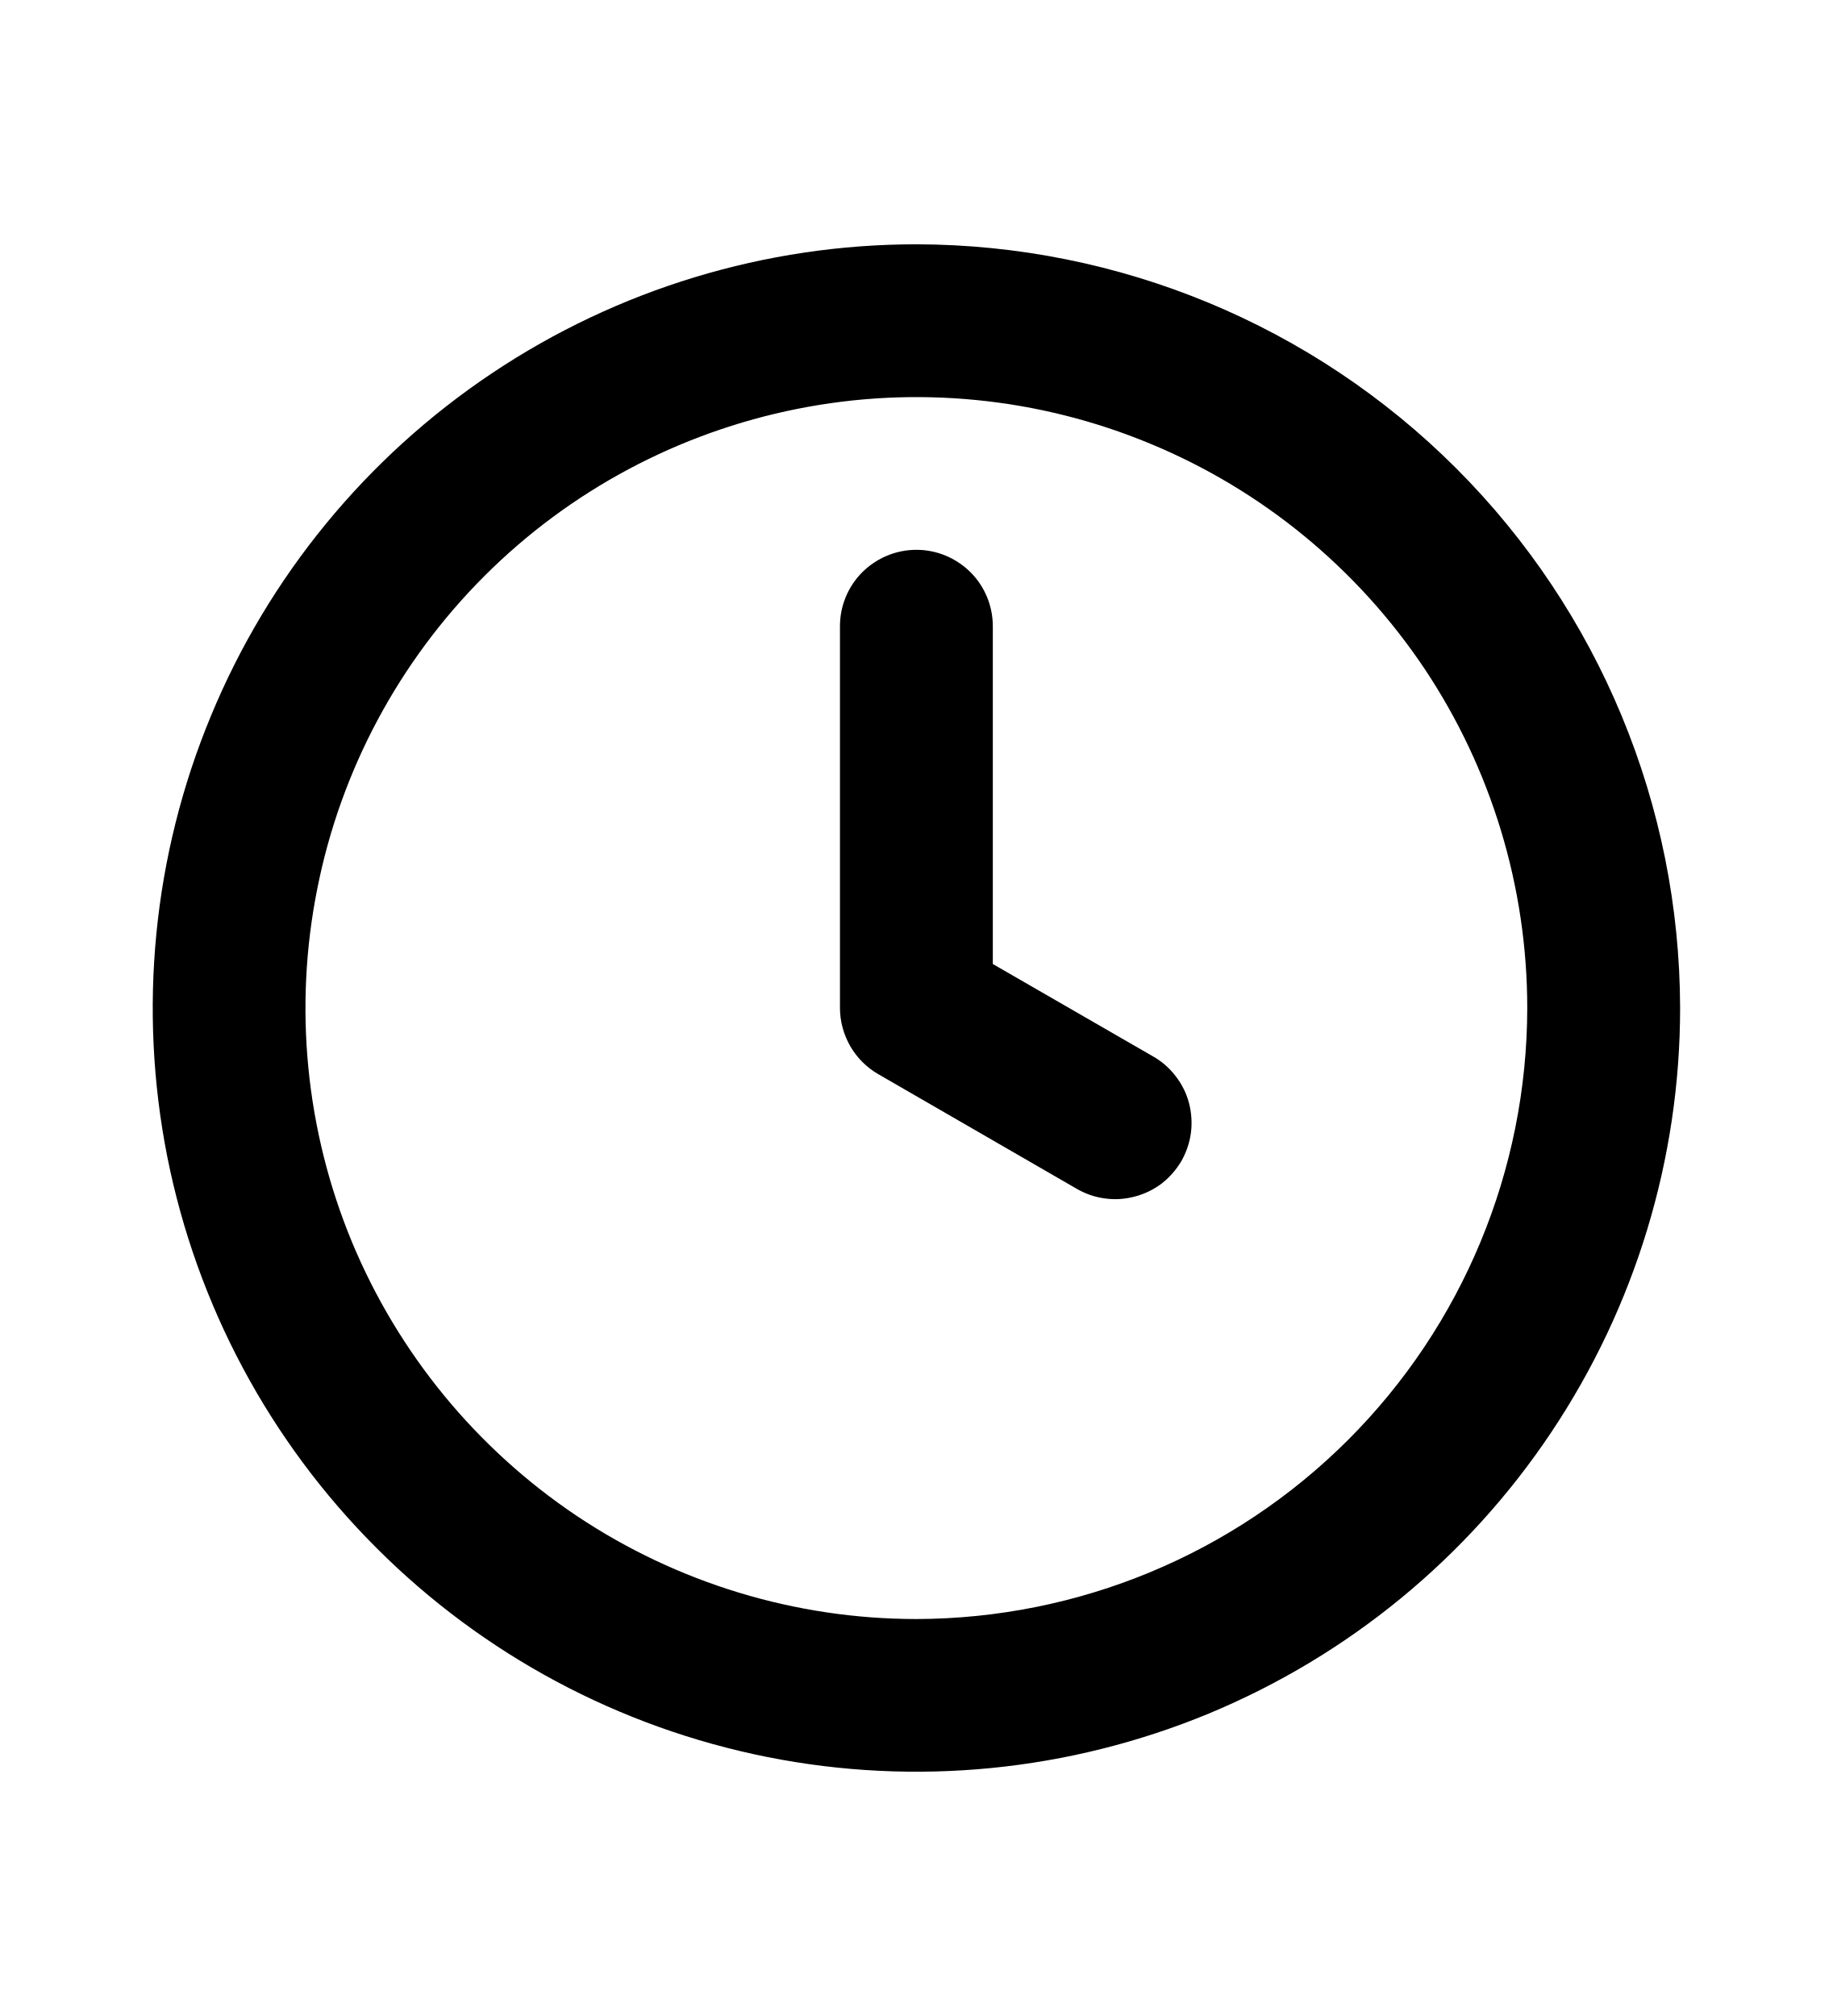
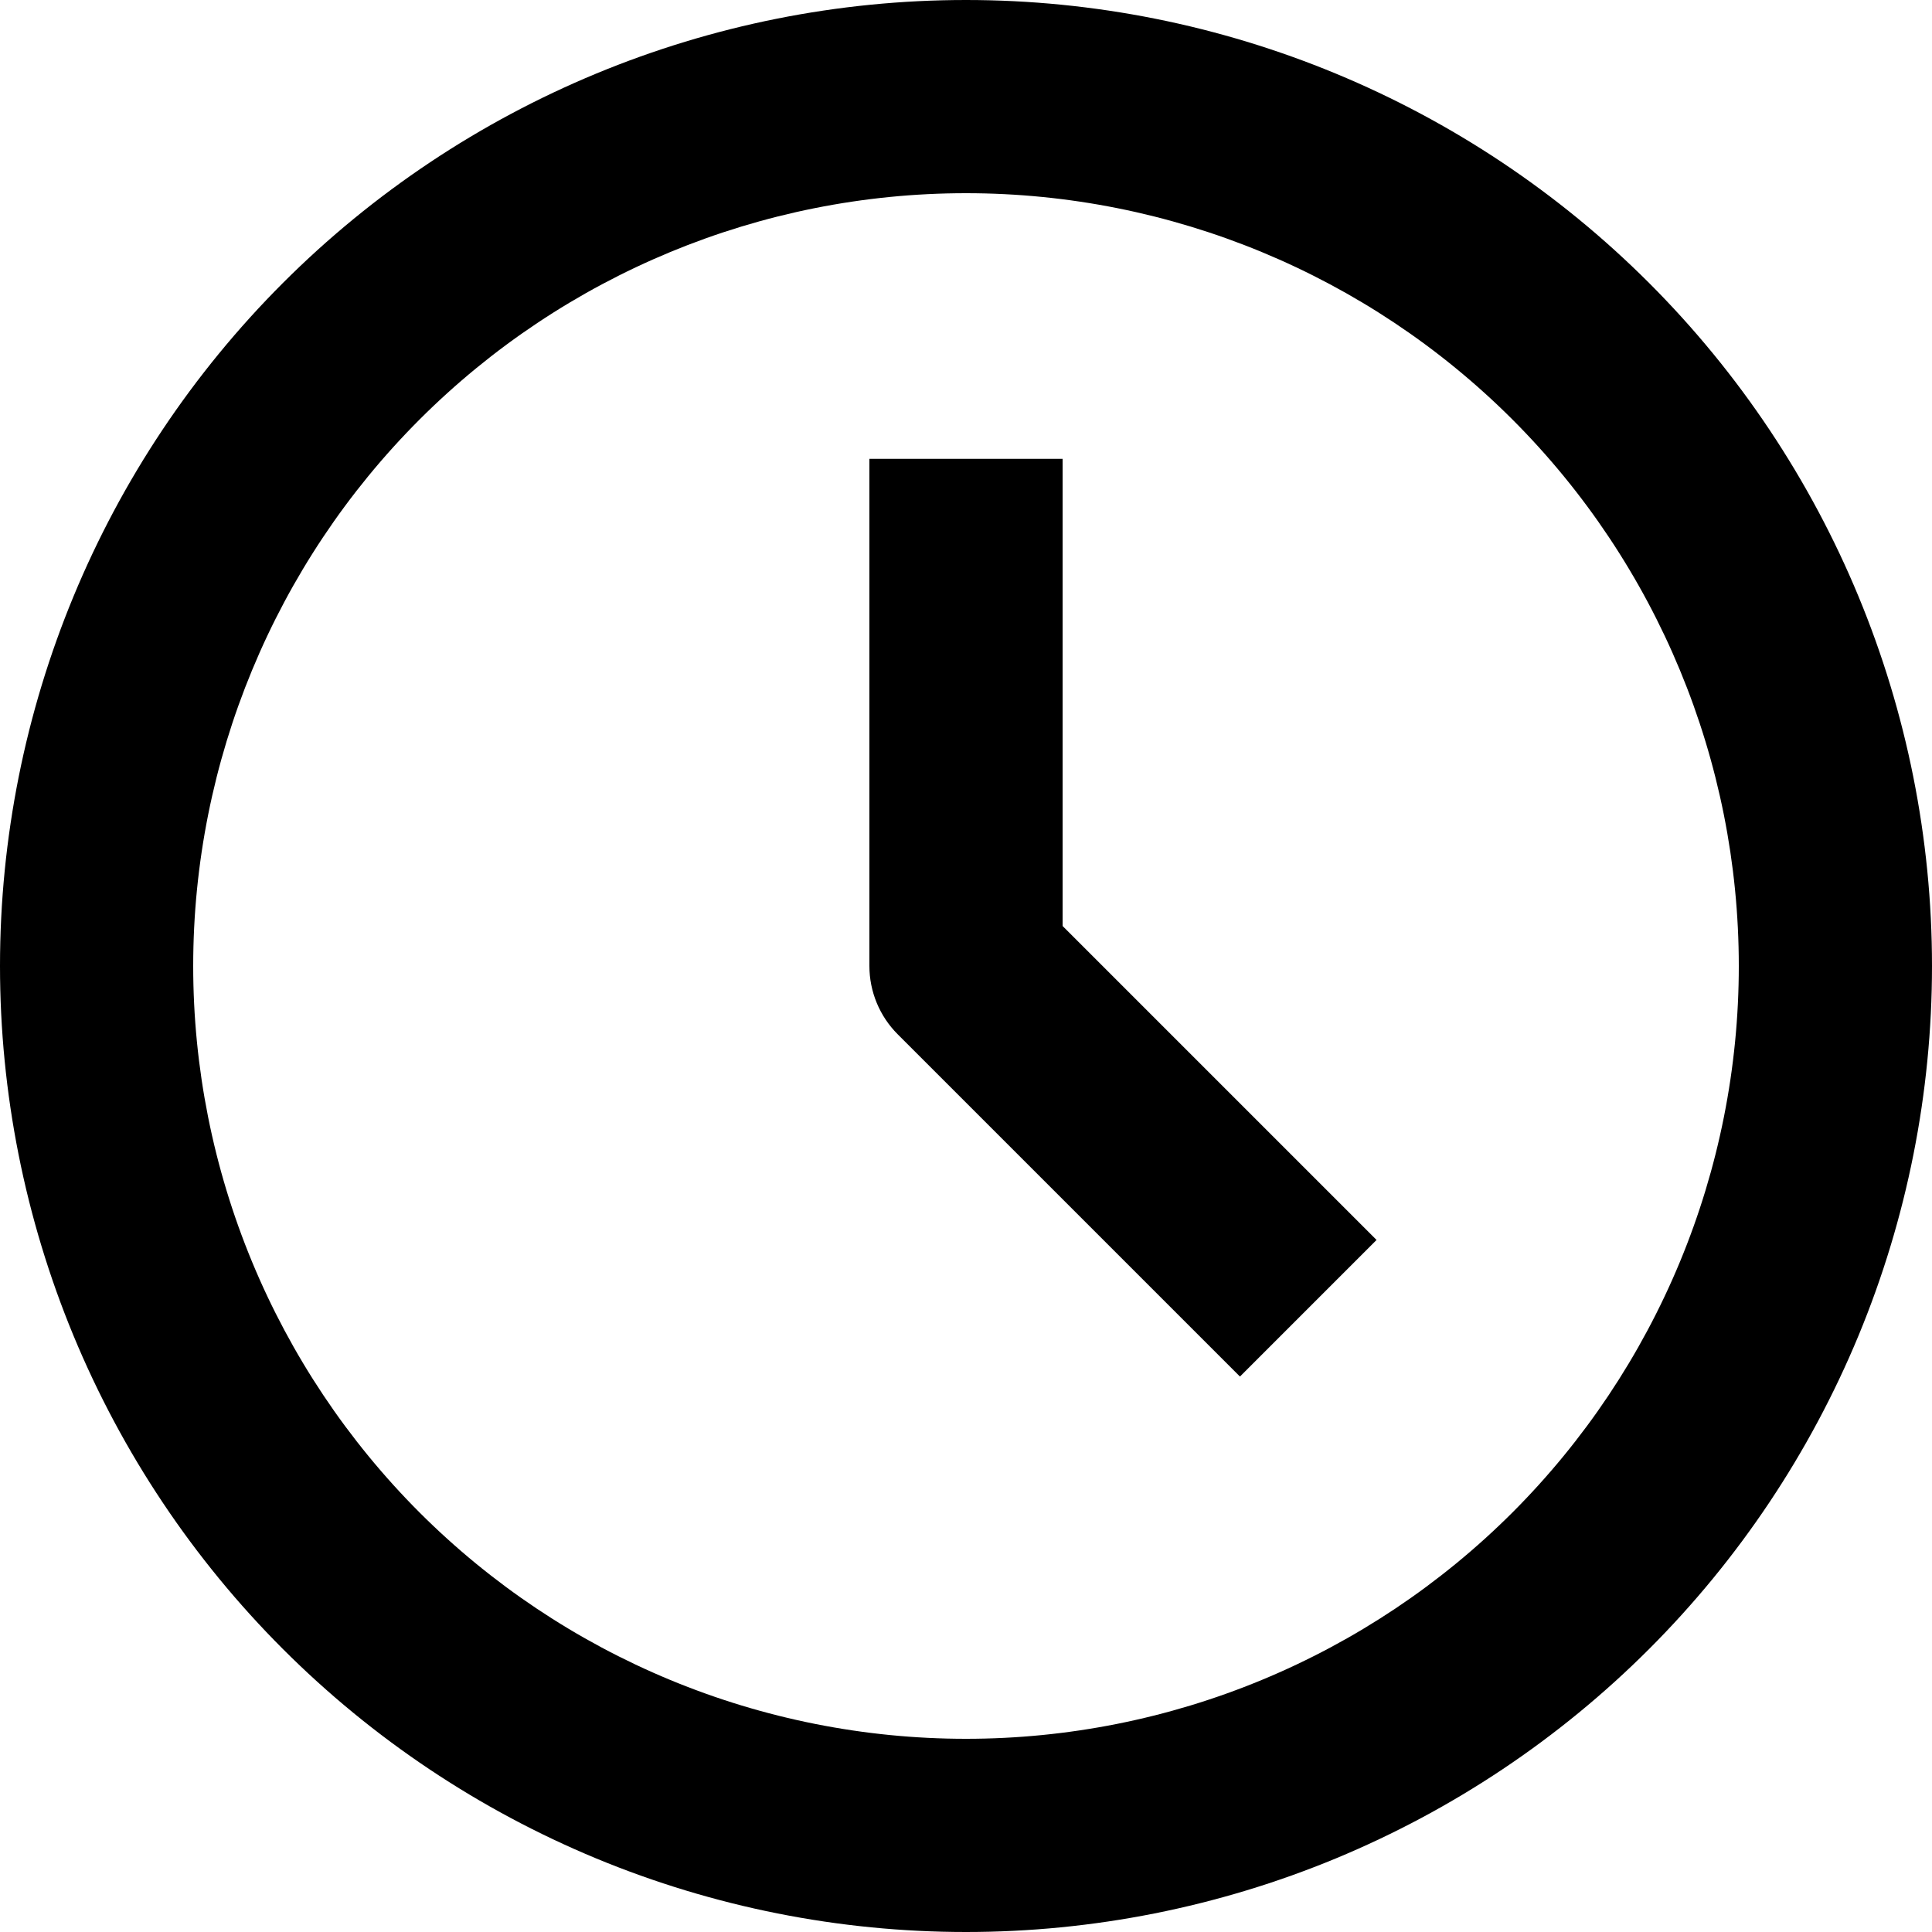
- <svg xmlns="http://www.w3.org/2000/svg" viewBox="0 0 10 11" fill="black">
-   <path d="M6.291 5.764L5.417 5.26V3.417C5.417 3.306 5.373 3.2 5.295 3.122C5.216 3.044 5.111 3 5 3C4.889 3 4.784 3.044 4.705 3.122C4.627 3.2 4.583 3.306 4.583 3.417V5.5C4.583 5.573 4.603 5.645 4.639 5.708C4.676 5.772 4.728 5.824 4.792 5.861L5.874 6.486C5.922 6.514 5.974 6.532 6.028 6.539C6.083 6.547 6.138 6.543 6.191 6.529C6.245 6.515 6.294 6.491 6.338 6.458C6.382 6.424 6.418 6.382 6.446 6.335C6.473 6.287 6.491 6.235 6.498 6.18C6.505 6.126 6.501 6.07 6.487 6.017C6.473 5.964 6.448 5.915 6.414 5.871C6.381 5.828 6.339 5.791 6.291 5.764ZM5 1.333C4.176 1.333 3.37 1.578 2.685 2.036C2 2.494 1.466 3.144 1.151 3.906C0.835 4.667 0.753 5.505 0.913 6.313C1.074 7.121 1.471 7.864 2.054 8.446C2.636 9.029 3.379 9.426 4.187 9.587C4.995 9.748 5.833 9.665 6.595 9.35C7.356 9.034 8.007 8.5 8.464 7.815C8.922 7.13 9.167 6.324 9.167 5.5C9.165 4.395 8.726 3.336 7.945 2.555C7.164 1.774 6.105 1.335 5 1.333ZM5 8.834C4.341 8.834 3.696 8.638 3.148 8.272C2.6 7.905 2.173 7.385 1.92 6.776C1.668 6.167 1.602 5.496 1.731 4.85C1.859 4.203 2.177 3.609 2.643 3.143C3.109 2.677 3.703 2.36 4.35 2.231C4.996 2.102 5.667 2.168 6.276 2.421C6.885 2.673 7.405 3.1 7.772 3.648C8.138 4.196 8.333 4.841 8.333 5.5C8.332 6.384 7.981 7.231 7.356 7.856C6.731 8.481 5.884 8.832 5 8.834Z" />
+ <svg xmlns="http://www.w3.org/2000/svg" viewBox="0 0 40 40" fill="black">
+   <path fill-rule="evenodd" clip-rule="evenodd" d="M22 9.5L22 19.172L28.5 25.672L25.672 28.5L18.586 21.414C18.211 21.039 18 20.53 18 20L18 9.5H22ZM34.782 26.123C35.586 24.182 36 22.101 36 20C36 15.757 34.314 11.687 31.314 8.686C28.313 5.686 24.244 4 20 4C15.757 4 11.687 5.686 8.686 8.686C5.686 11.687 4 15.757 4 20C4 22.101 4.414 24.182 5.218 26.123C6.022 28.064 7.201 29.828 8.686 31.314C10.172 32.799 11.936 33.978 13.877 34.782C15.818 35.586 17.899 36 20 36C22.101 36 24.182 35.586 26.123 34.782C28.064 33.978 29.828 32.799 31.314 31.314C32.799 29.828 33.978 28.064 34.782 26.123ZM38.478 27.654C39.483 25.227 40 22.626 40 20C40 14.696 37.893 9.609 34.142 5.858C30.391 2.107 25.304 0 20 0C14.696 0 9.609 2.107 5.858 5.858C2.107 9.609 0 14.696 0 20C0 22.626 0.517 25.227 1.522 27.654C2.527 30.08 4.001 32.285 5.858 34.142C7.715 35.999 9.92 37.472 12.346 38.478C14.773 39.483 17.374 40 20 40C22.626 40 25.227 39.483 27.654 38.478C30.08 37.472 32.285 35.999 34.142 34.142C35.999 32.285 37.472 30.08 38.478 27.654Z" />
</svg>
